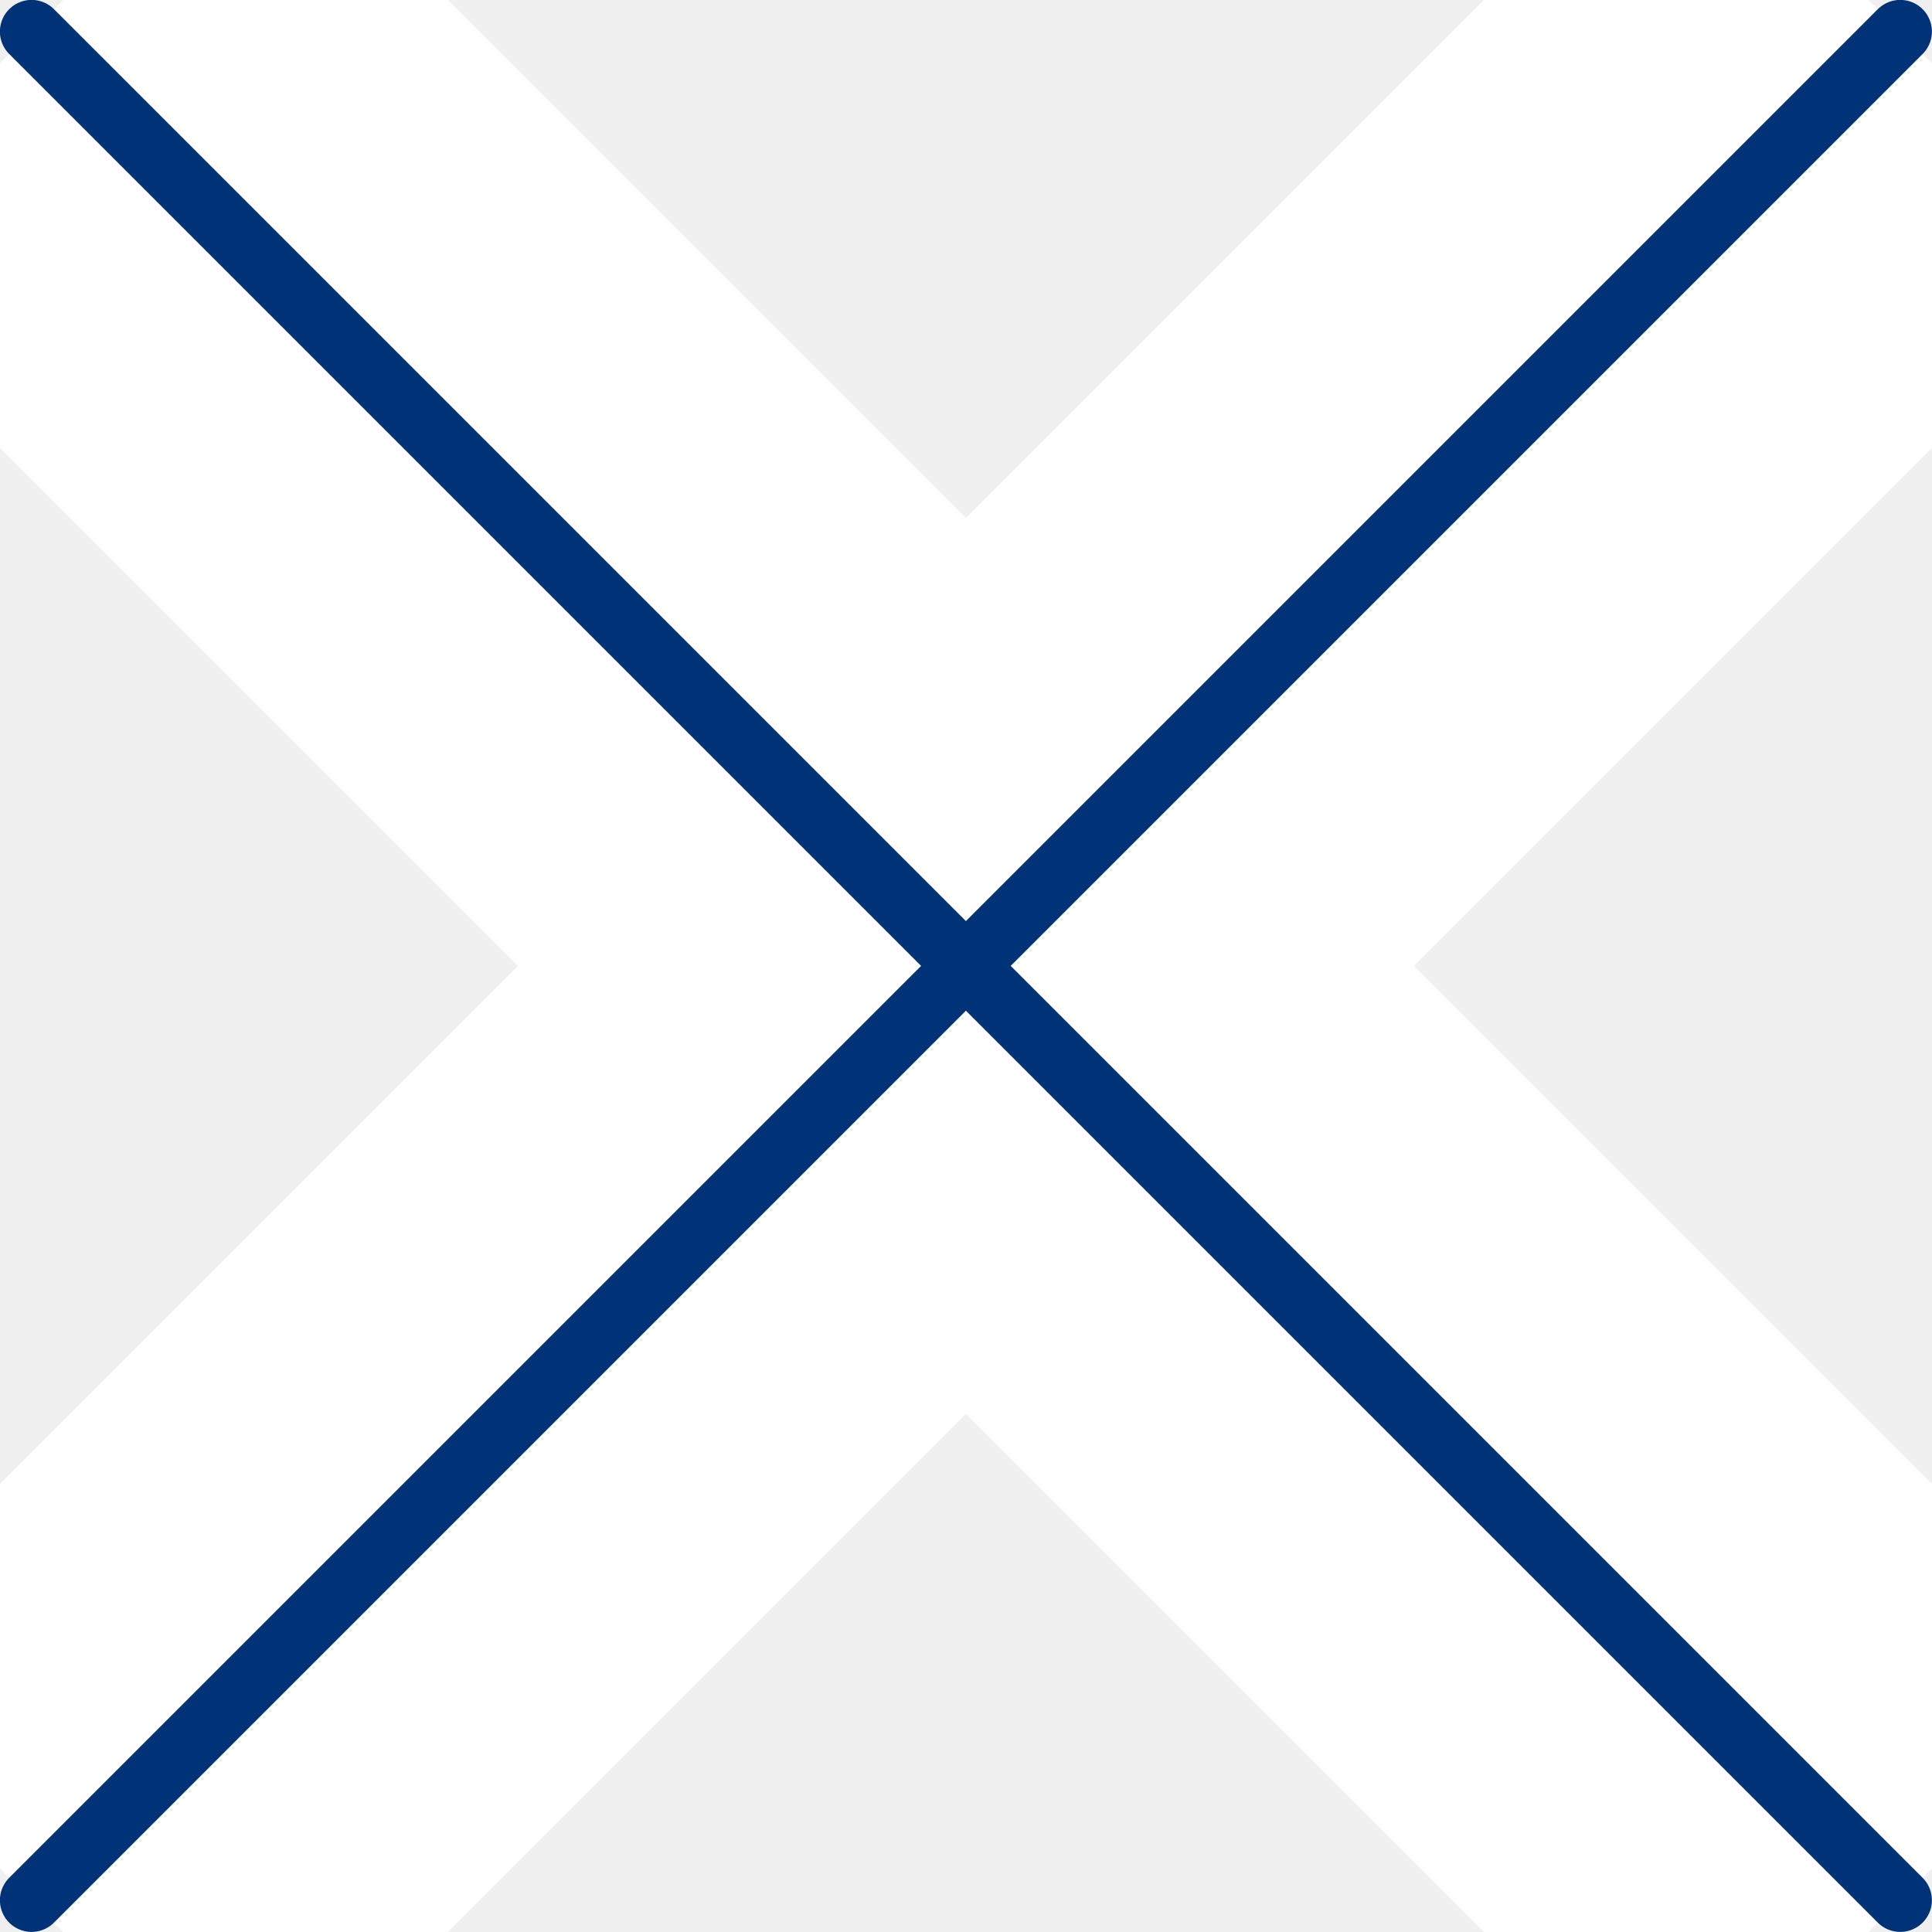
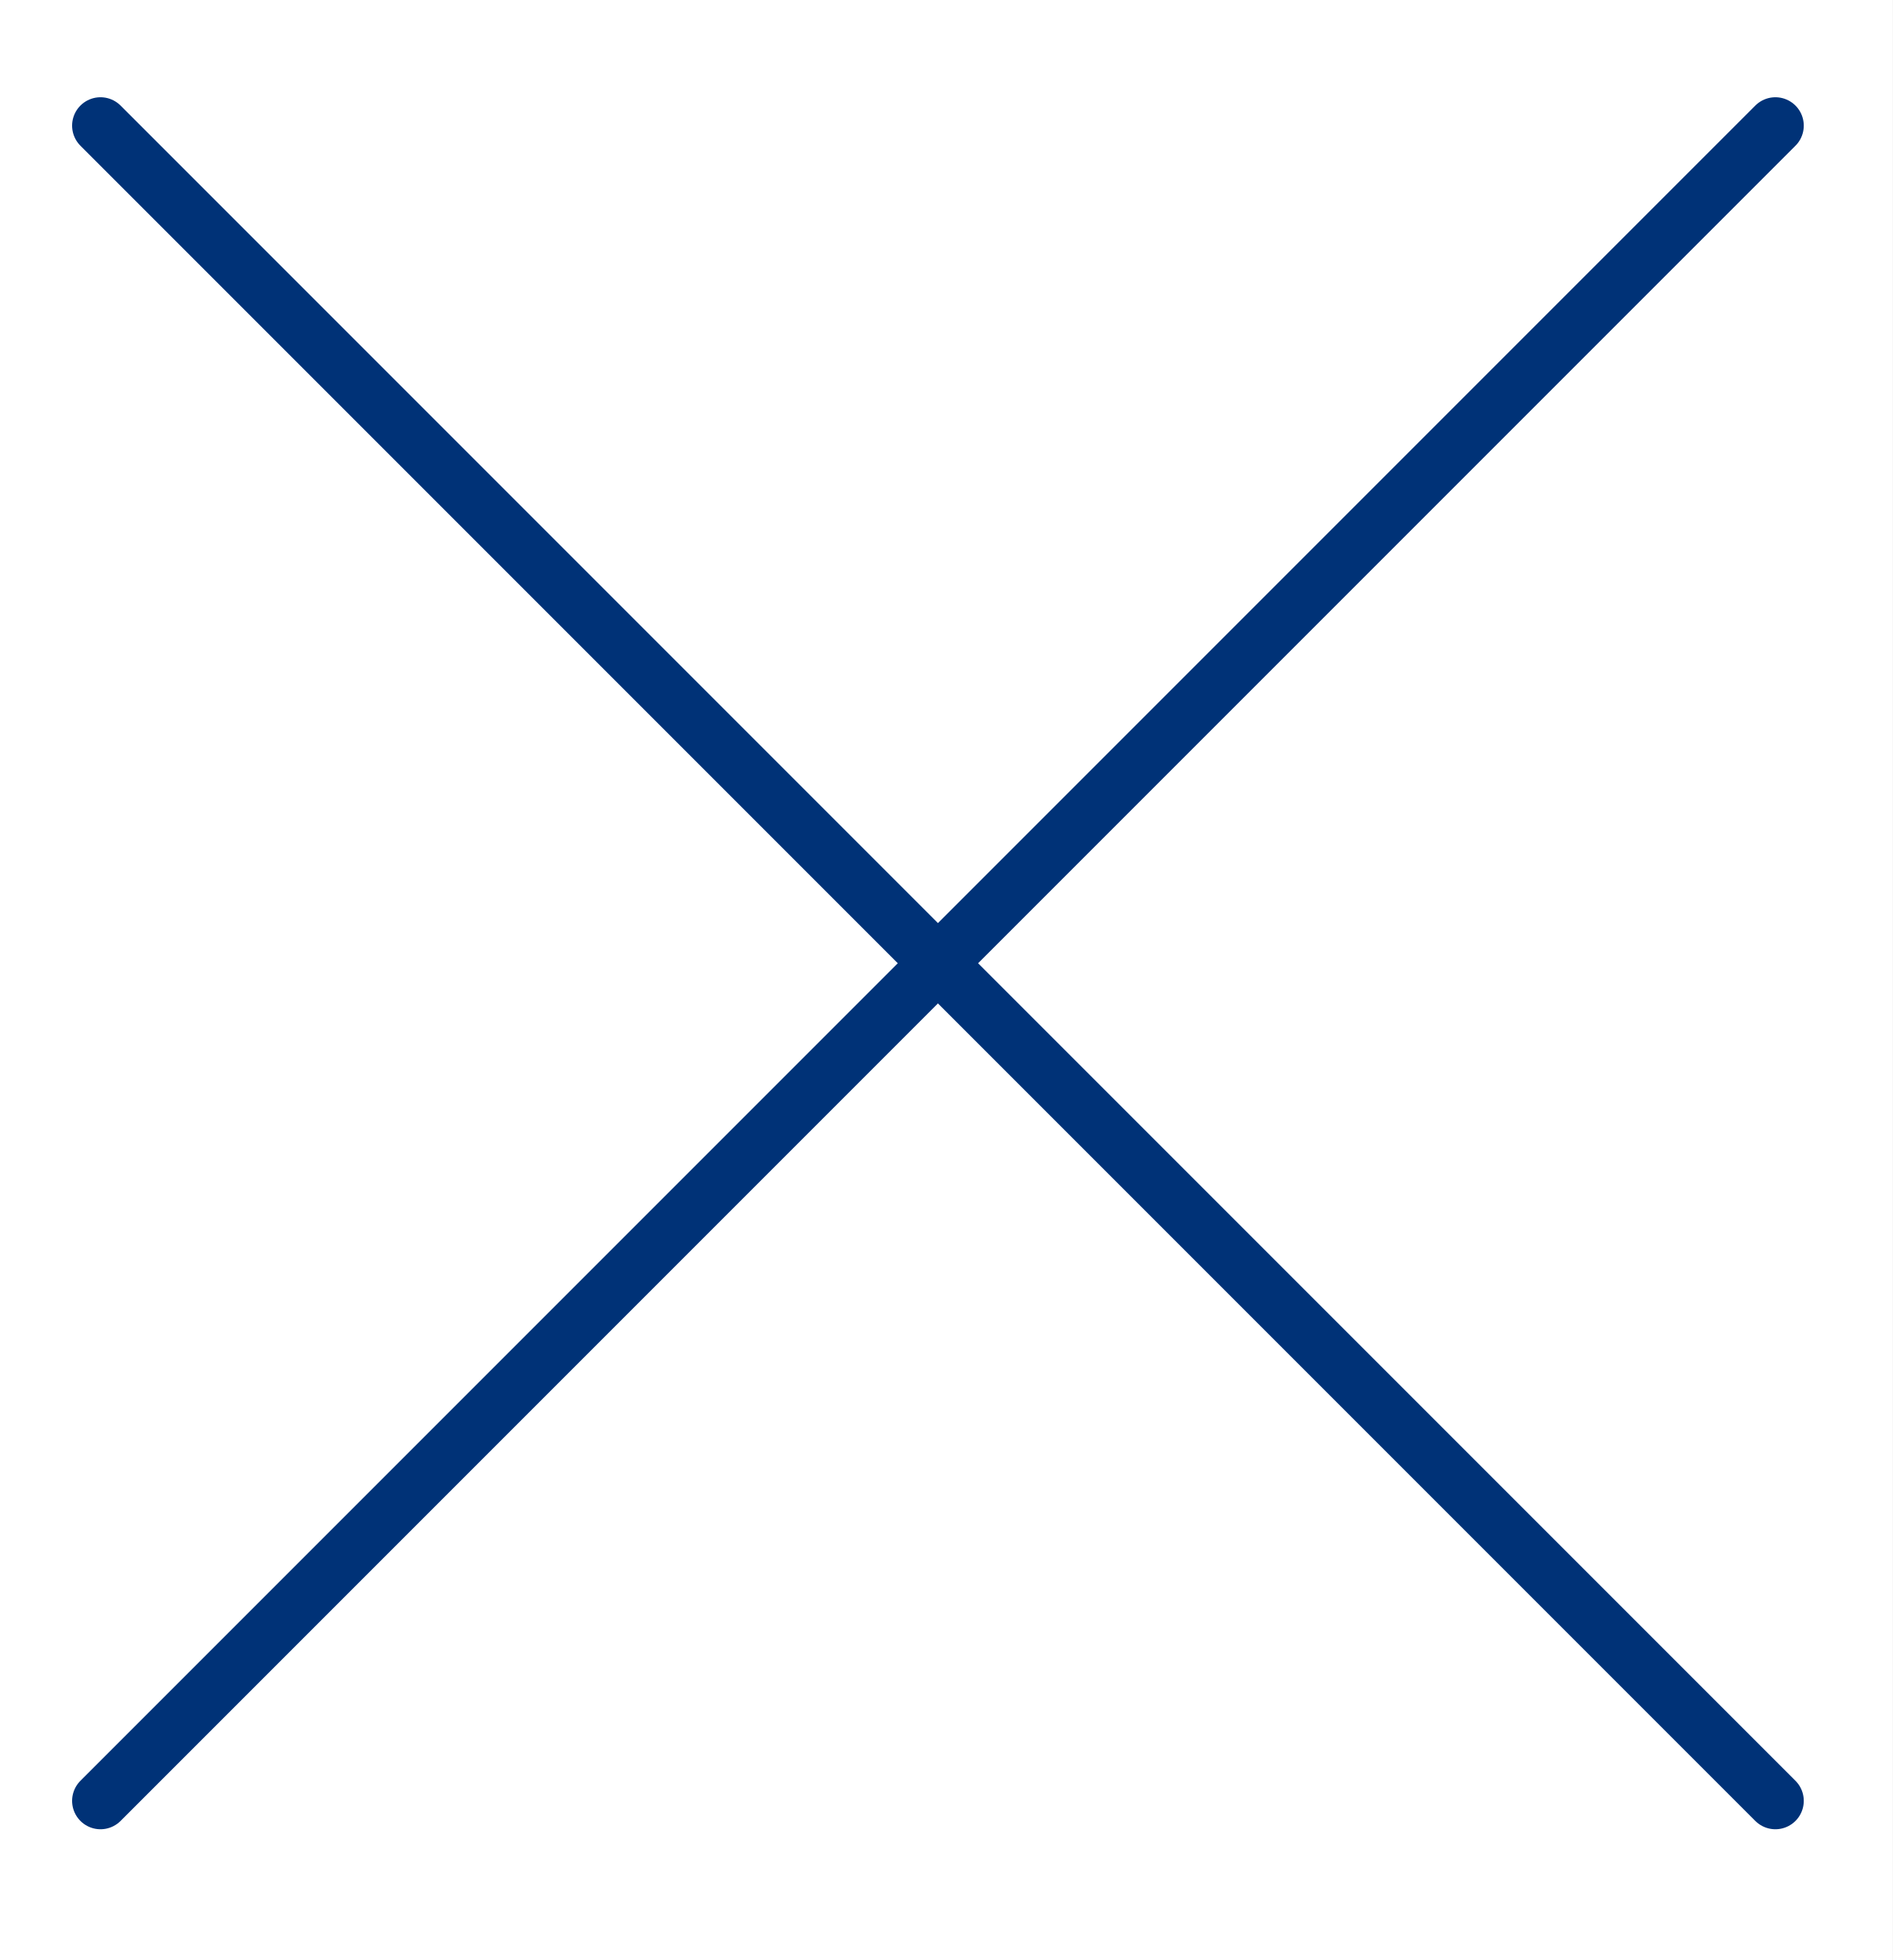
- <svg xmlns="http://www.w3.org/2000/svg" id="_レイヤー_2" data-name="レイヤー_2" viewBox="0 0 103.39 103.39">
+ <svg xmlns="http://www.w3.org/2000/svg" id="_レイヤー_2" data-name="レイヤー_2" viewBox="0 0 113 117">
  <defs>
    <style>
      .cls-1 {
+         fill: none;
        stroke: #003277;
        stroke-linecap: round;
        stroke-linejoin: round;
        stroke-width: 3.39px;
      }

-       .cls-1, .cls-2 {
-         fill: none;
-       }
- 
      .cls-2 {
-         stroke: #fff;
-         stroke-width: 33.9px;
+         fill: #fff;
      }
    </style>
  </defs>
  <g id="_メインコンテンツ" data-name="メインコンテンツ">
    <g>
+       <rect class="cls-2" width="113" height="117" />
      <g>
-         <line class="cls-2" x1="1.69" y1="1.69" x2="101.69" y2="101.69" />
-         <line class="cls-2" x1="101.69" y1="1.69" x2="1.69" y2="101.69" />
-       </g>
-       <g>
-         <line class="cls-1" x1="1.69" y1="1.69" x2="101.69" y2="101.69" />
-         <line class="cls-1" x1="101.69" y1="1.69" x2="1.69" y2="101.69" />
+         <line class="cls-1" x1="6" y1="7.5" x2="106" y2="107.5" />
+         <line class="cls-1" x1="106" y1="7.5" x2="6" y2="107.5" />
      </g>
    </g>
  </g>
</svg>
